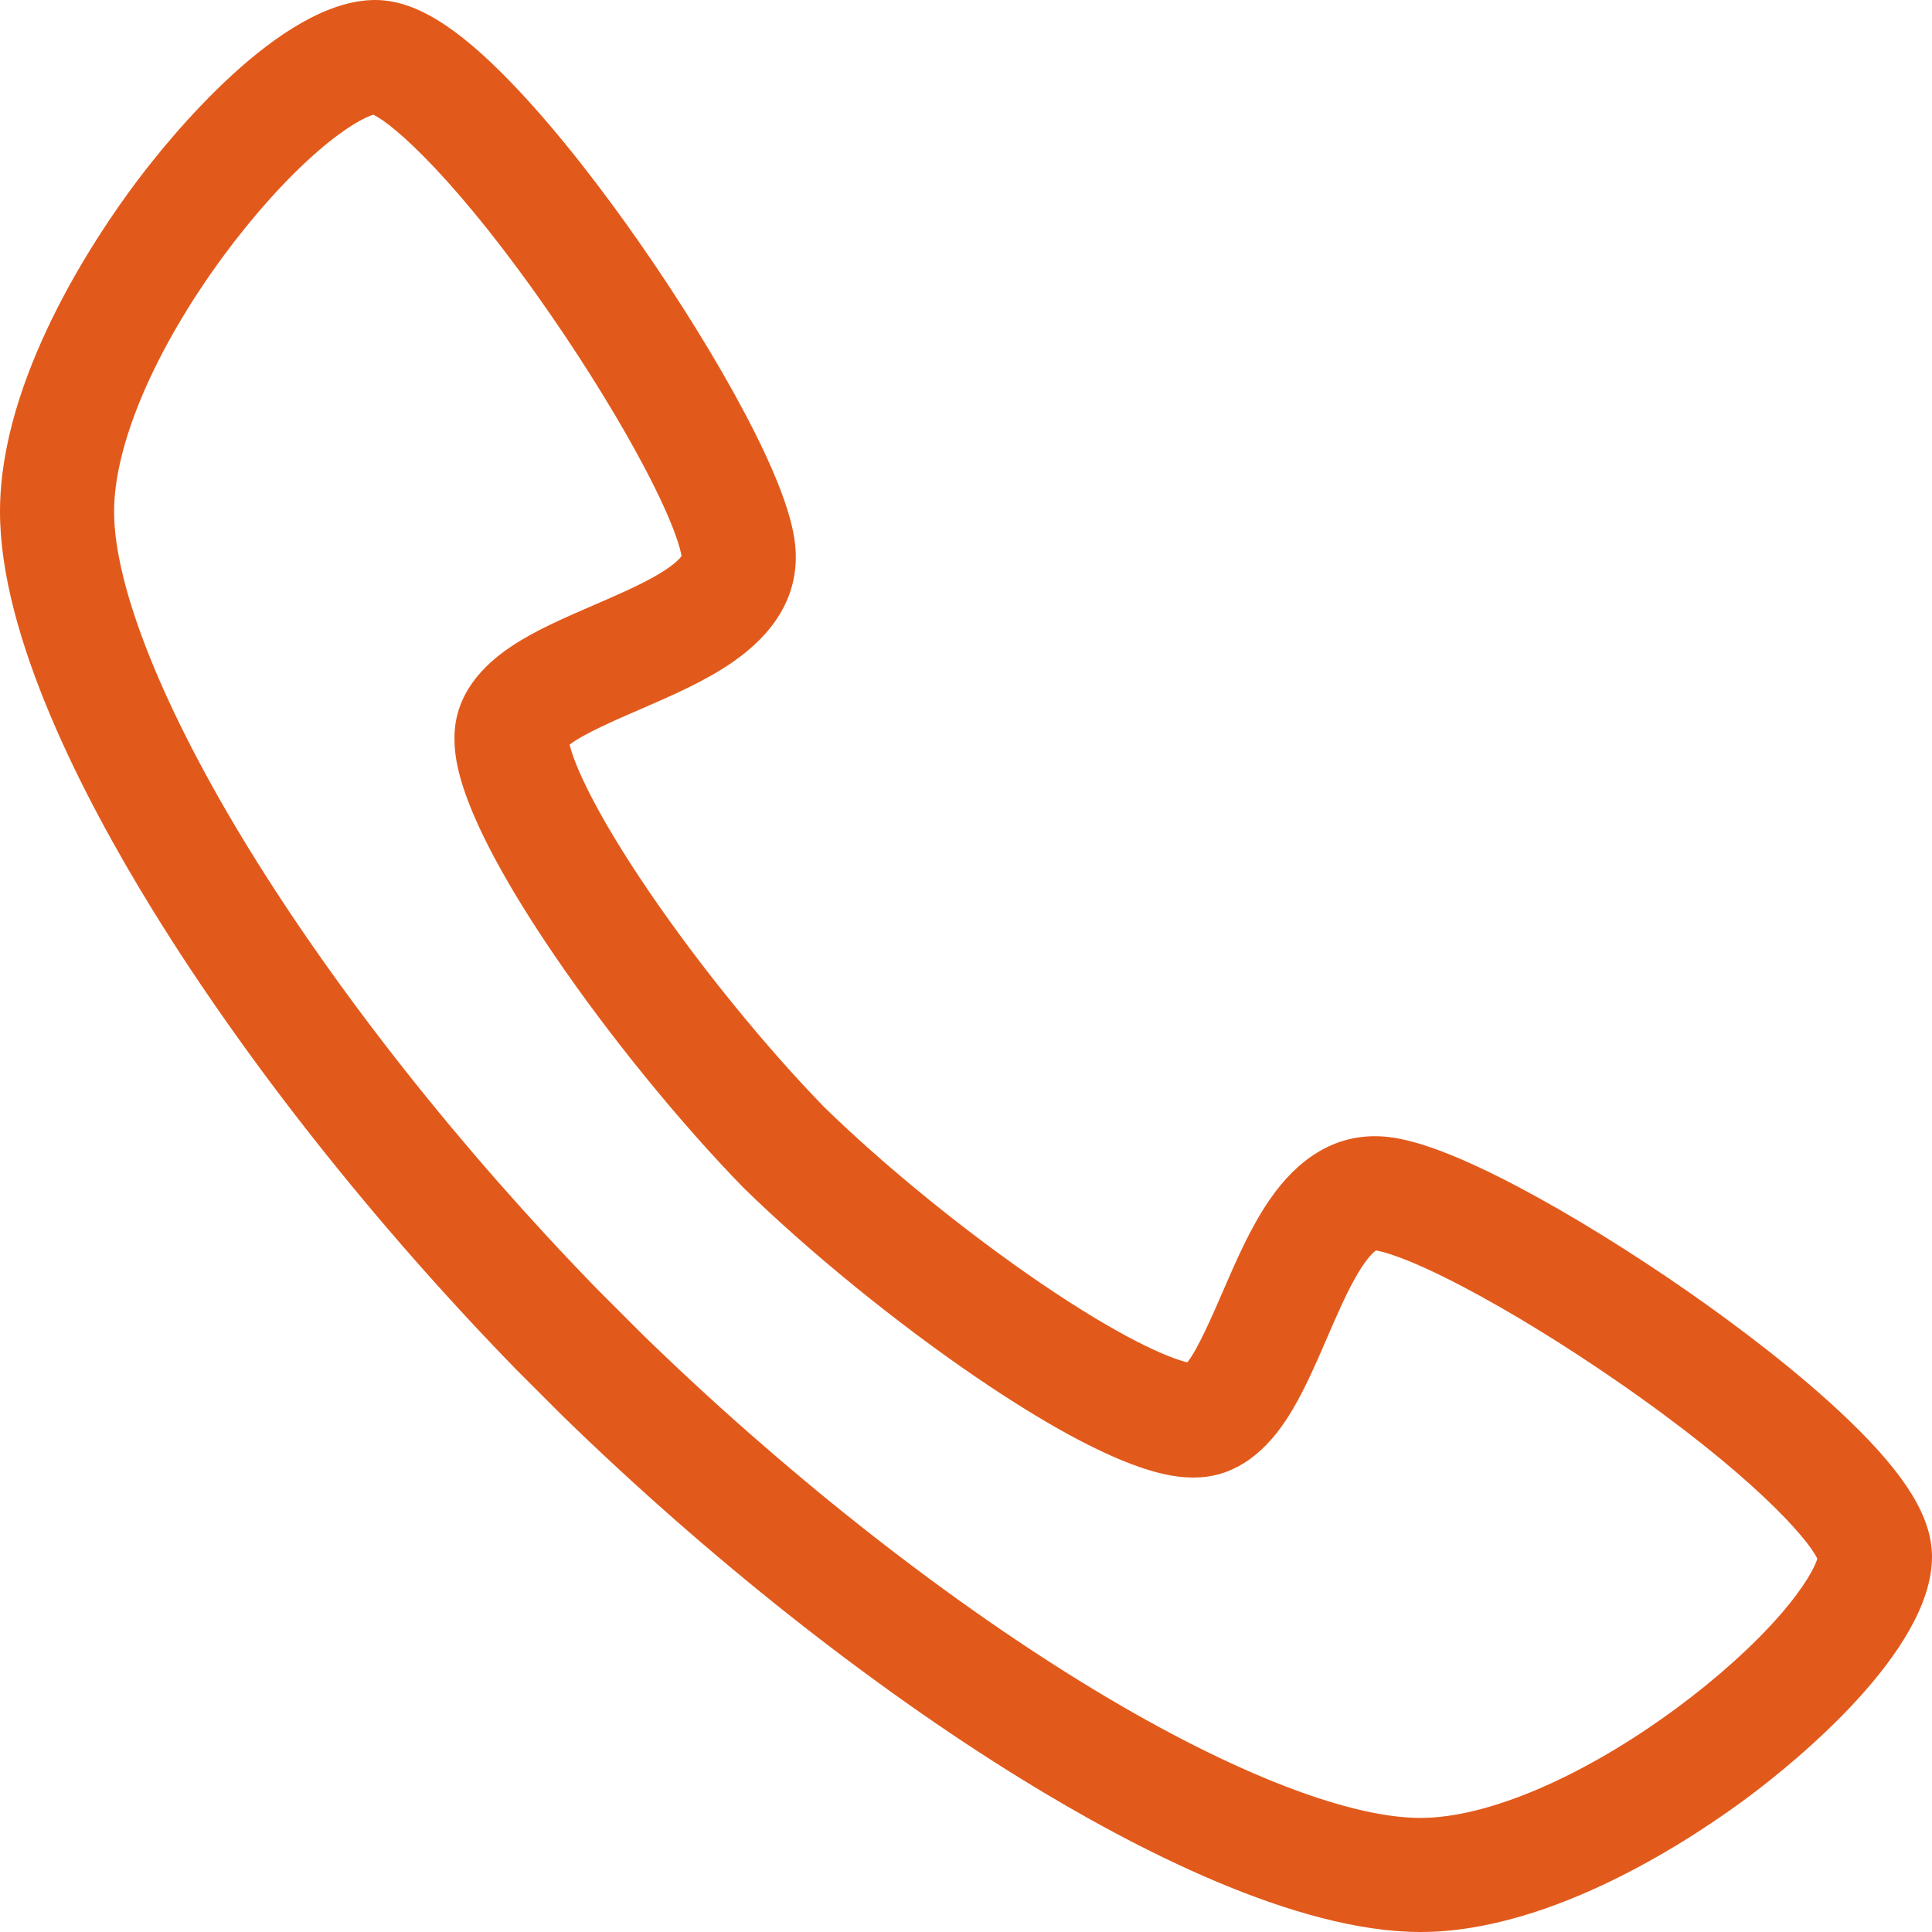
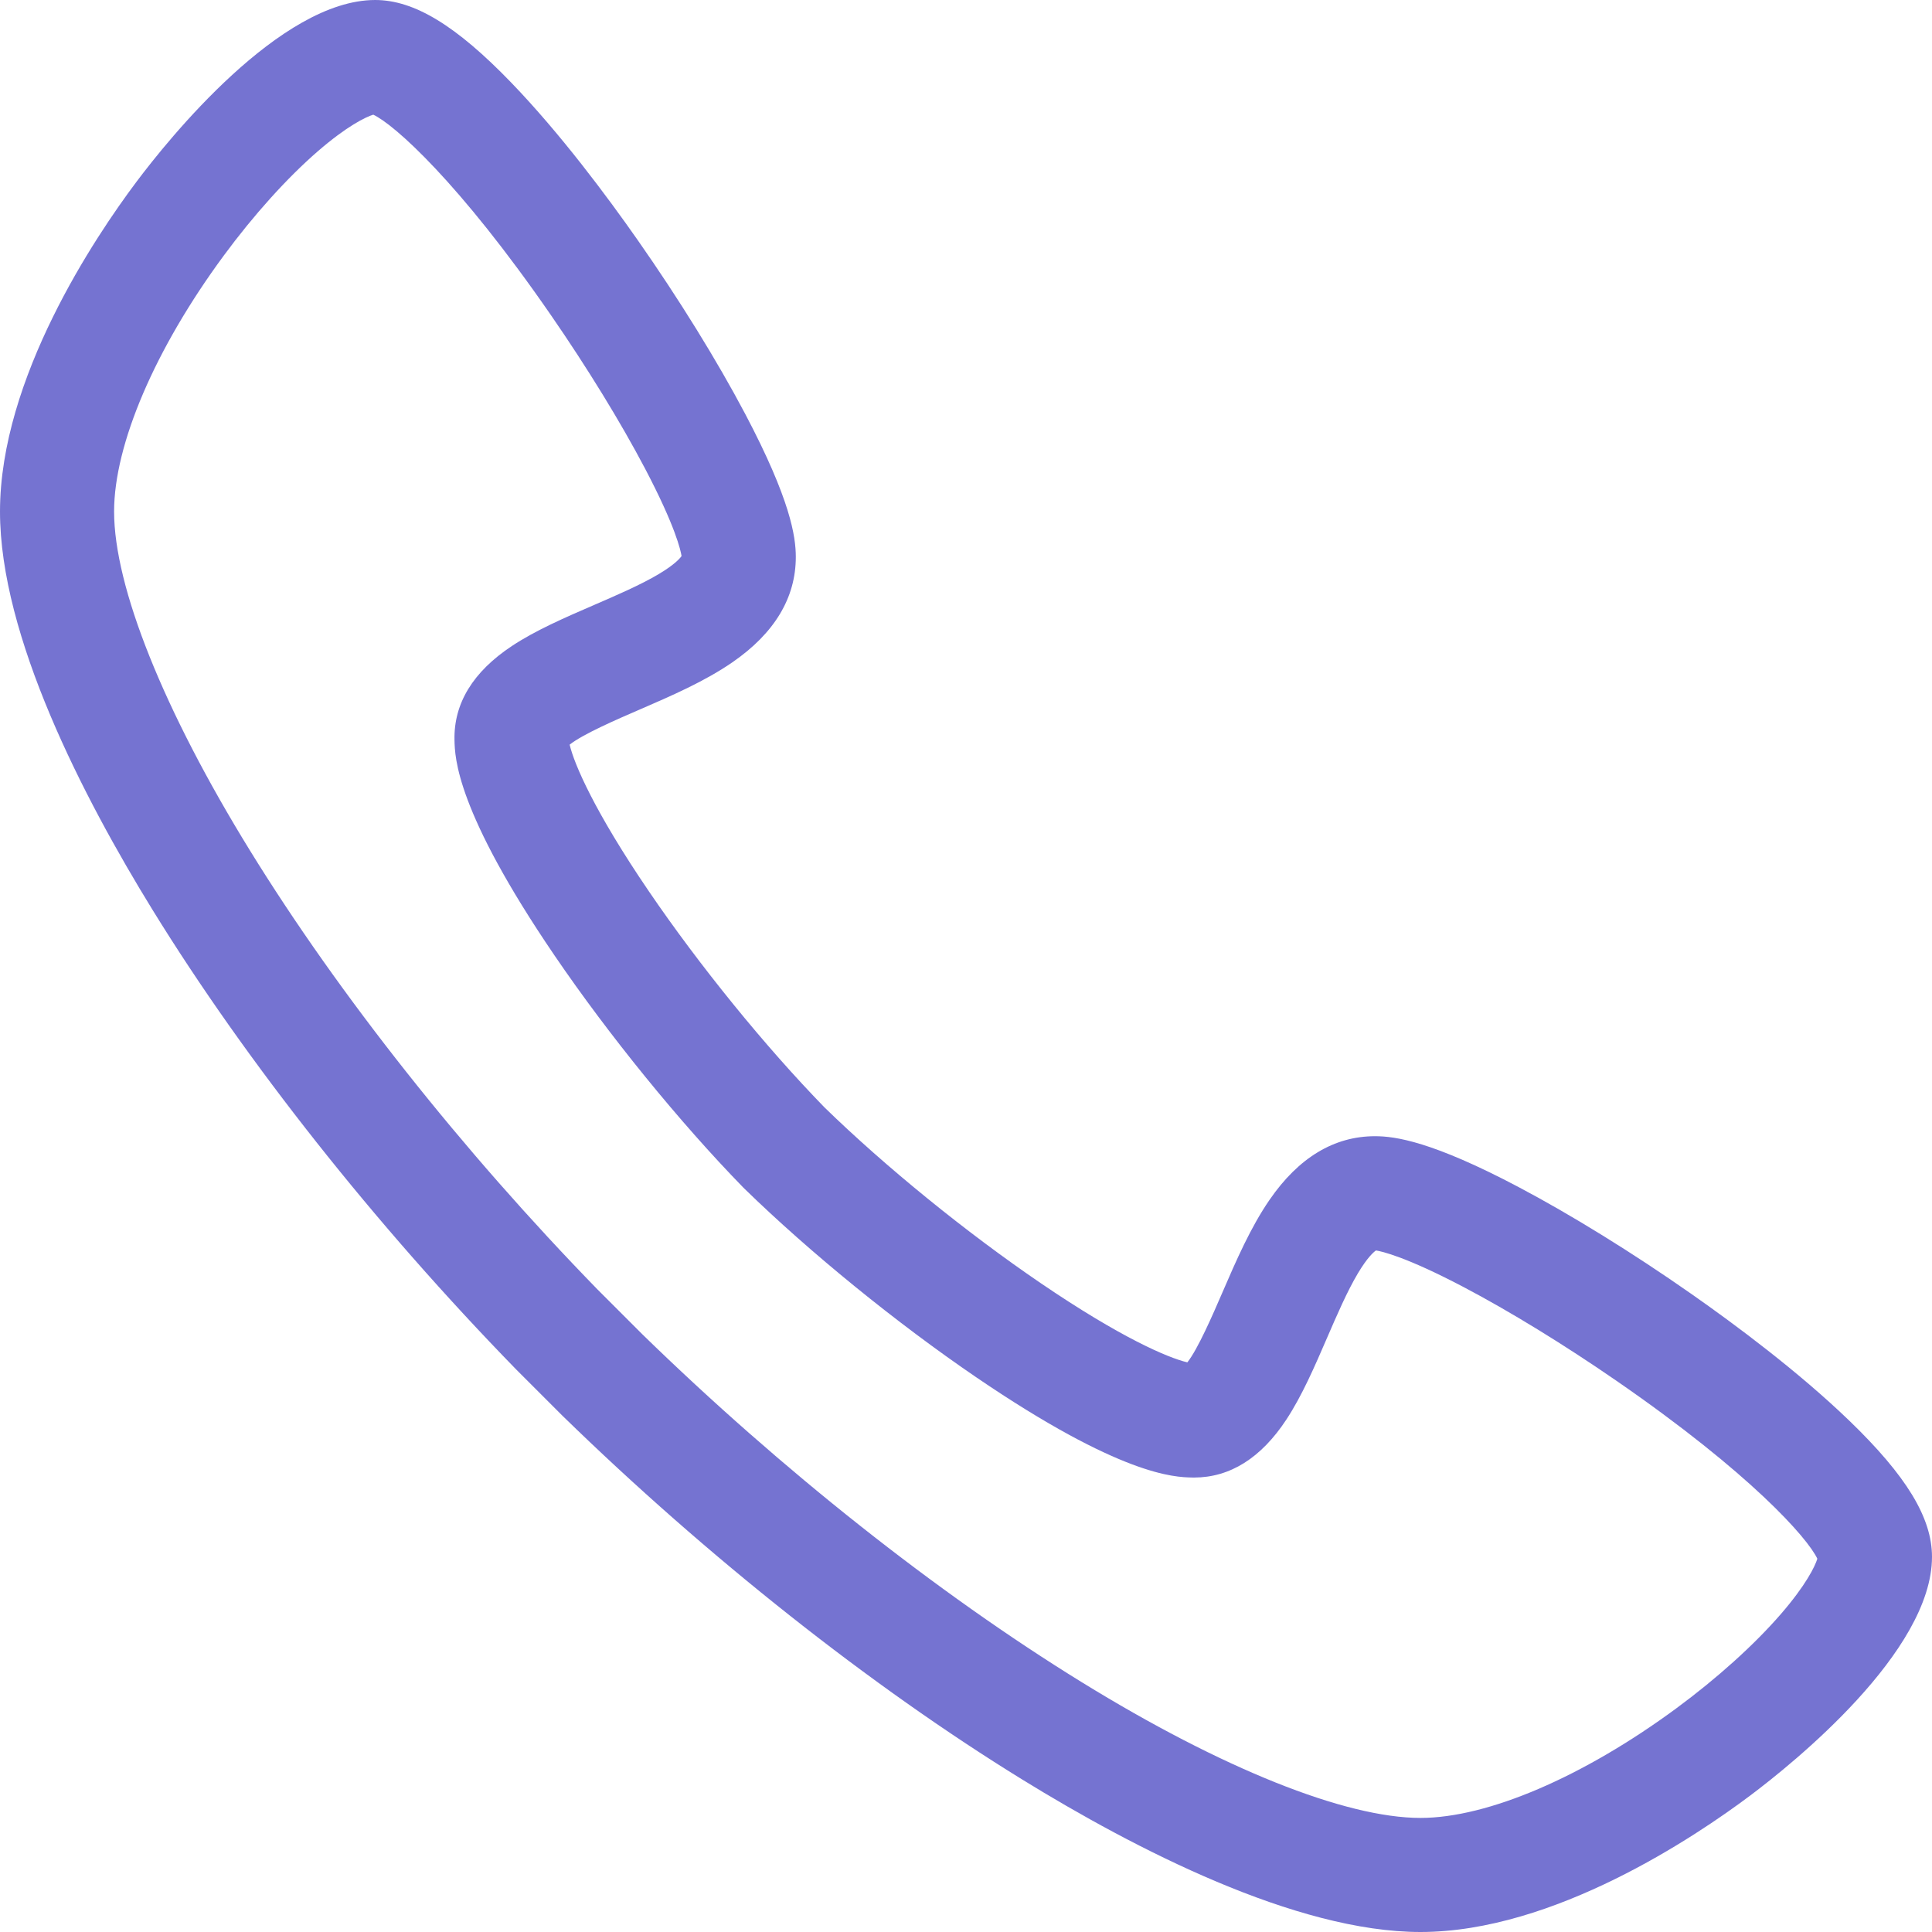
<svg xmlns="http://www.w3.org/2000/svg" t="1711102285608" class="icon" viewBox="0 0 1024 1024" version="1.1" p-id="4305" width="200" height="200">
-   <path d="M752.882 1024c-66.064 0-151.355-44.009-211.274-80.941-80.243-49.445-166.687-117.852-243.415-192.608l-0.276-0.276-24.363-24.367c-74.76-76.722-143.161-163.172-192.614-243.415C44.016 422.474 0 337.183 0 271.118c0-70.697 50.555-145.736 72.29-174.713C89.25 73.791 148.505 0 198.851 0c20.675 0 42.938 13.531 72.198 43.876 25.881 26.831 50.715 60.185 66.988 83.44 21.858 31.222 42.07 63.912 56.924 92.054 24.05 45.562 26.833 65.1 26.833 75.833 0 21.662-11.315 40.45-33.624 55.839-14.69 10.131-32.324 17.76-49.375 25.141-11.502 4.975-29.868 12.915-36.872 18.5 2.445 10.351 13.126 35.348 41.996 77.732 26.9 39.492 61.686 82.291 93.11 114.563 32.266 31.42 75.059 66.21 114.563 93.11 42.371 28.856 67.369 39.543 77.728 41.99 5.579-7.004 13.525-25.364 18.5-36.866 7.375-17.056 15.002-34.691 25.141-49.381 15.389-22.309 34.177-33.618 55.839-33.618 10.734 0 30.271 2.781 75.839 26.827 28.135 14.854 60.832 35.066 92.049 56.924 23.255 16.28 56.607 41.114 83.444 66.988C1010.469 782.211 1024 804.475 1024 825.149c0 50.346-73.785 109.601-96.399 126.56C898.617 973.445 823.579 1024 752.882 1024L752.882 1024zM340.529 707.279c73.607 71.703 156.273 137.148 232.804 184.31 74.195 45.726 139.641 71.95 179.55 71.95 35.551 0 86.231-21.713 135.58-58.071 21.633-15.944 41.322-33.7 55.441-49.994 13.249-15.297 18.092-25.274 19.321-29.301-5.118-10.998-35.529-45.388-106.504-94.349-27.843-19.204-56.623-36.854-81.05-49.693-30.669-16.124-43.45-18.909-46.377-19.366-1.137 0.78-4.477 3.572-9.556 12.083-5.683 9.531-11.147 22.163-16.427 34.374-6.502 15.038-13.232 30.589-21.484 43.135-13.416 20.408-29.891 30.761-48.959 30.773-0.346 0-0.705-0.006-1.073-0.018-9.277-0.197-37.536-0.797-114.248-53.041-42.346-28.852-88.336-66.255-123.005-100.069l-0.543-0.537c-33.808-34.679-71.211-80.663-100.059-123.005-52.251-76.712-52.855-104.968-53.051-114.252-0.416-19.417 9.834-36.18 30.452-49.832 12.607-8.346 28.285-15.124 43.444-21.686 12.214-5.28 24.84-10.746 34.374-16.423 8.511-5.073 11.311-8.419 12.083-9.556-0.457-2.927-3.242-15.706-19.364-46.377-12.839-24.42-30.491-53.207-49.695-81.043-48.962-70.982-83.352-101.39-94.349-106.508-4.028 1.233-14.006 6.076-29.303 19.325-16.296 14.113-34.05 33.806-49.988 55.441-36.364 49.342-58.071 100.022-58.071 135.574 0 39.907 26.221 105.349 71.944 179.55 47.165 76.532 112.613 159.197 184.31 232.804L340.529 707.279 340.529 707.279zM340.529 707.279" fill="#e25a1b" p-id="4306" />
+   <path d="M752.882 1024c-66.064 0-151.355-44.009-211.274-80.941-80.243-49.445-166.687-117.852-243.415-192.608l-0.276-0.276-24.363-24.367c-74.76-76.722-143.161-163.172-192.614-243.415C44.016 422.474 0 337.183 0 271.118c0-70.697 50.555-145.736 72.29-174.713C89.25 73.791 148.505 0 198.851 0c20.675 0 42.938 13.531 72.198 43.876 25.881 26.831 50.715 60.185 66.988 83.44 21.858 31.222 42.07 63.912 56.924 92.054 24.05 45.562 26.833 65.1 26.833 75.833 0 21.662-11.315 40.45-33.624 55.839-14.69 10.131-32.324 17.76-49.375 25.141-11.502 4.975-29.868 12.915-36.872 18.5 2.445 10.351 13.126 35.348 41.996 77.732 26.9 39.492 61.686 82.291 93.11 114.563 32.266 31.42 75.059 66.21 114.563 93.11 42.371 28.856 67.369 39.543 77.728 41.99 5.579-7.004 13.525-25.364 18.5-36.866 7.375-17.056 15.002-34.691 25.141-49.381 15.389-22.309 34.177-33.618 55.839-33.618 10.734 0 30.271 2.781 75.839 26.827 28.135 14.854 60.832 35.066 92.049 56.924 23.255 16.28 56.607 41.114 83.444 66.988C1010.469 782.211 1024 804.475 1024 825.149c0 50.346-73.785 109.601-96.399 126.56C898.617 973.445 823.579 1024 752.882 1024L752.882 1024zM340.529 707.279c73.607 71.703 156.273 137.148 232.804 184.31 74.195 45.726 139.641 71.95 179.55 71.95 35.551 0 86.231-21.713 135.58-58.071 21.633-15.944 41.322-33.7 55.441-49.994 13.249-15.297 18.092-25.274 19.321-29.301-5.118-10.998-35.529-45.388-106.504-94.349-27.843-19.204-56.623-36.854-81.05-49.693-30.669-16.124-43.45-18.909-46.377-19.366-1.137 0.78-4.477 3.572-9.556 12.083-5.683 9.531-11.147 22.163-16.427 34.374-6.502 15.038-13.232 30.589-21.484 43.135-13.416 20.408-29.891 30.761-48.959 30.773-0.346 0-0.705-0.006-1.073-0.018-9.277-0.197-37.536-0.797-114.248-53.041-42.346-28.852-88.336-66.255-123.005-100.069l-0.543-0.537c-33.808-34.679-71.211-80.663-100.059-123.005-52.251-76.712-52.855-104.968-53.051-114.252-0.416-19.417 9.834-36.18 30.452-49.832 12.607-8.346 28.285-15.124 43.444-21.686 12.214-5.28 24.84-10.746 34.374-16.423 8.511-5.073 11.311-8.419 12.083-9.556-0.457-2.927-3.242-15.706-19.364-46.377-12.839-24.42-30.491-53.207-49.695-81.043-48.962-70.982-83.352-101.39-94.349-106.508-4.028 1.233-14.006 6.076-29.303 19.325-16.296 14.113-34.05 33.806-49.988 55.441-36.364 49.342-58.071 100.022-58.071 135.574 0 39.907 26.221 105.349 71.944 179.55 47.165 76.532 112.613 159.197 184.31 232.804L340.529 707.279 340.529 707.279zM340.529 707.279" fill="#7573d1" p-id="4306" />
</svg>
